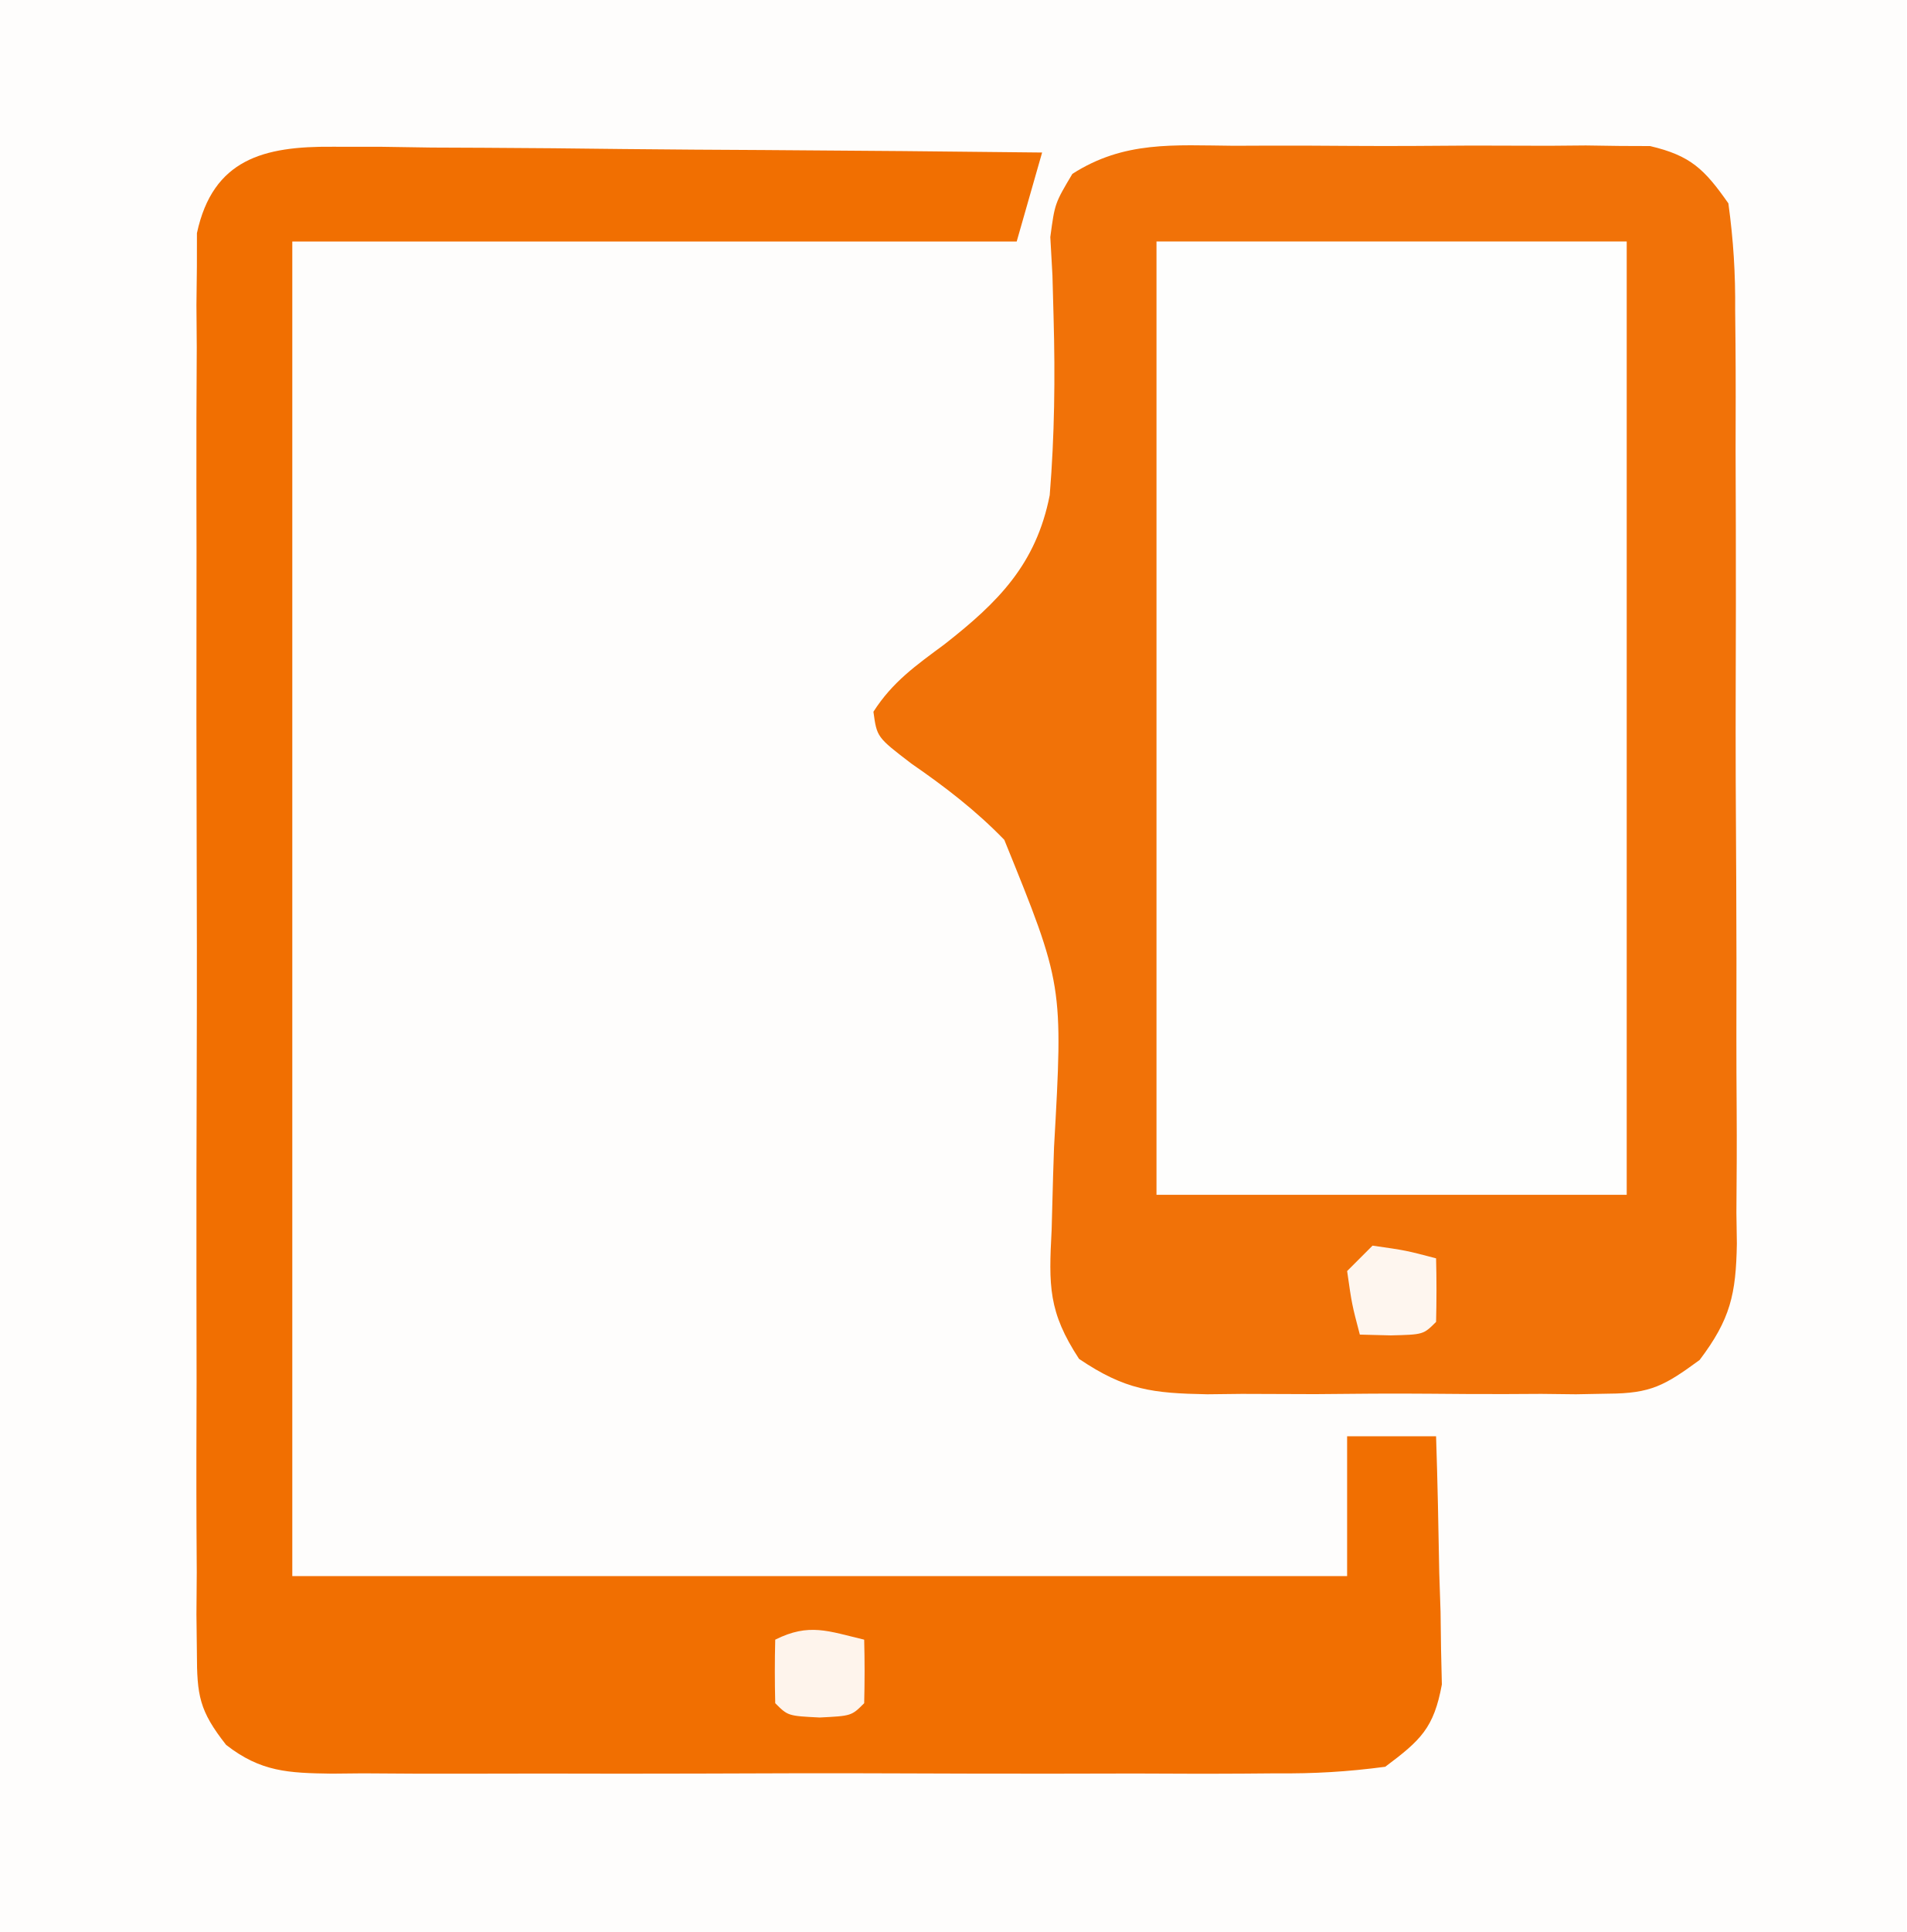
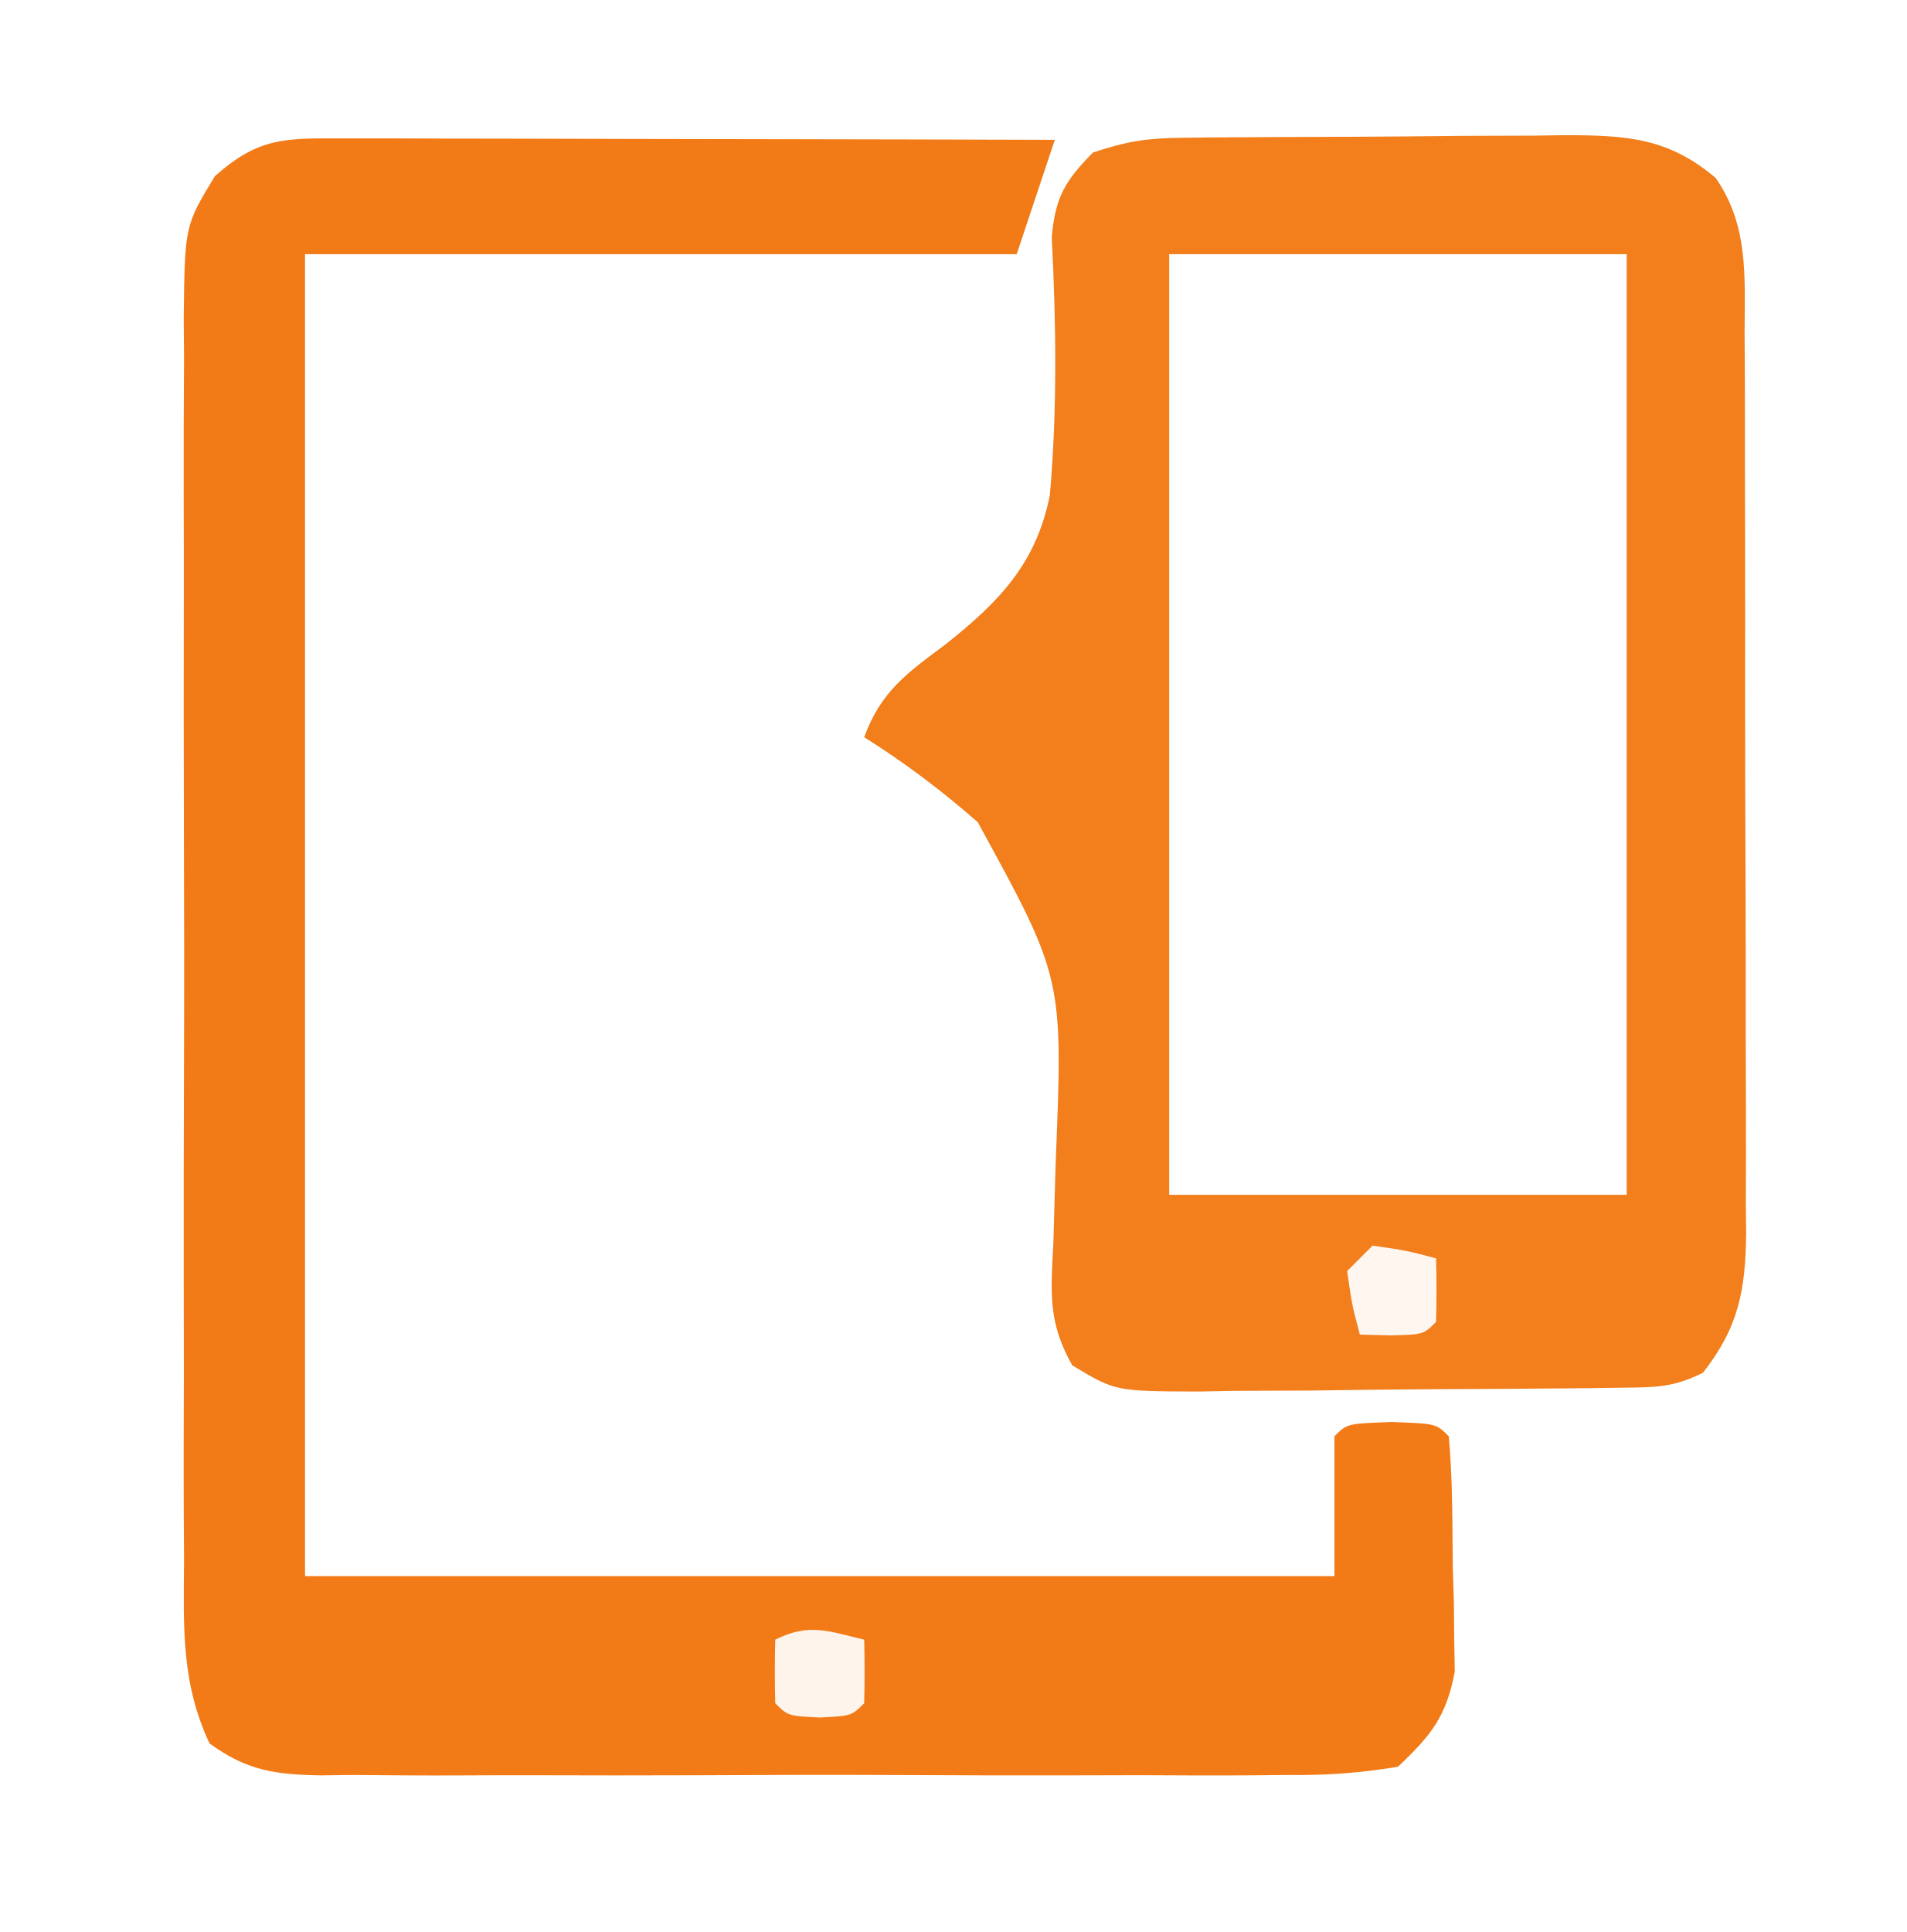
<svg xmlns="http://www.w3.org/2000/svg" version="1.1" width="150" height="152">
-   <path d="M0 0 C49.5 0 99 0 150 0 C150 50.16 150 100.32 150 152 C100.5 152 51 152 0 152 C0 101.84 0 51.68 0 0 Z " fill="#FEFDFC" transform="translate(0,0)" />
-   <path d="M0 0 C12.21 0 24.42 0 37 0 C37 24.75 37 49.5 37 75 C24.79 75 12.58 75 0 75 C0 50.25 0 25.5 0 0 Z " fill="#FEFEFD" transform="translate(91,19)" />
-   <path d="M0 0 C1.861 0 1.861 0 3.761 0.001 C5.11 0.021 6.459 0.042 7.808 0.063 C9.192 0.071 10.576 0.077 11.961 0.081 C15.597 0.096 19.233 0.135 22.87 0.179 C26.583 0.22 30.297 0.239 34.011 0.259 C41.292 0.302 48.573 0.37 55.854 0.454 C55.194 2.764 54.534 5.074 53.854 7.454 C35.044 7.454 16.234 7.454 -3.146 7.454 C-3.146 42.104 -3.146 76.754 -3.146 112.454 C24.244 112.454 51.634 112.454 79.854 112.454 C79.854 108.824 79.854 105.194 79.854 101.454 C82.164 101.454 84.474 101.454 86.854 101.454 C86.971 105.037 87.042 108.62 87.104 112.204 C87.138 113.22 87.172 114.236 87.206 115.282 C87.225 116.752 87.225 116.752 87.245 118.251 C87.266 119.152 87.287 120.052 87.309 120.98 C86.679 124.41 85.646 125.363 82.854 127.454 C79.877 127.849 77.27 128.001 74.294 127.972 C73.432 127.979 72.569 127.986 71.681 127.993 C68.832 128.011 65.985 127.999 63.136 127.985 C61.156 127.988 59.176 127.992 57.195 127.997 C53.046 128.003 48.897 127.994 44.748 127.976 C39.428 127.953 34.108 127.966 28.788 127.99 C24.7 128.004 20.611 128 16.522 127.989 C14.561 127.987 12.599 127.99 10.638 127.999 C7.896 128.009 5.156 127.994 2.415 127.972 C1.603 127.98 0.792 127.988 -0.044 127.996 C-3.453 127.945 -5.618 127.865 -8.353 125.733 C-10.465 123.048 -10.648 121.856 -10.653 118.482 C-10.665 117.481 -10.676 116.48 -10.688 115.449 C-10.68 114.357 -10.671 113.265 -10.663 112.14 C-10.67 110.985 -10.677 109.83 -10.684 108.64 C-10.702 104.817 -10.69 100.996 -10.677 97.173 C-10.679 94.52 -10.683 91.867 -10.688 89.215 C-10.696 83.653 -10.686 78.091 -10.667 72.53 C-10.645 66.102 -10.652 59.674 -10.674 53.246 C-10.692 47.725 -10.695 42.204 -10.685 36.683 C-10.678 33.386 -10.679 30.09 -10.691 26.793 C-10.701 23.118 -10.685 19.444 -10.663 15.769 C-10.671 14.676 -10.679 13.584 -10.688 12.459 C-10.676 11.458 -10.665 10.457 -10.653 9.426 C-10.652 8.557 -10.65 7.689 -10.649 6.794 C-9.394 0.96 -5.366 -0.044 0 0 Z " fill="#F16F01" transform="translate(26.14551,11.5459)" />
-   <path d="M0 0 C0.984 -0.004 1.967 -0.008 2.981 -0.012 C5.059 -0.014 7.137 -0.007 9.214 0.01 C12.395 0.031 15.573 0.01 18.754 -0.016 C20.773 -0.013 22.793 -0.008 24.812 0 C25.764 -0.008 26.715 -0.016 27.695 -0.025 C28.582 -0.012 29.47 0.001 30.385 0.014 C31.552 0.018 31.552 0.018 32.744 0.023 C35.941 0.774 37.019 1.841 38.906 4.531 C39.306 7.473 39.464 10.042 39.44 12.984 C39.453 14.26 39.453 14.26 39.466 15.563 C39.489 18.374 39.482 21.185 39.473 23.996 C39.478 25.951 39.484 27.907 39.491 29.862 C39.502 33.96 39.497 38.058 39.483 42.156 C39.465 47.407 39.489 52.656 39.524 57.907 C39.546 61.945 39.545 65.982 39.536 70.021 C39.536 71.956 39.542 73.892 39.557 75.828 C39.575 78.535 39.56 81.241 39.537 83.949 C39.555 85.147 39.555 85.147 39.573 86.369 C39.505 90.352 39.07 92.315 36.644 95.527 C33.888 97.545 32.803 98.16 29.471 98.178 C28.626 98.194 27.782 98.21 26.912 98.226 C26.013 98.216 25.114 98.206 24.188 98.195 C23.252 98.2 22.317 98.205 21.353 98.21 C19.379 98.213 17.406 98.204 15.432 98.183 C12.416 98.156 9.403 98.183 6.387 98.215 C4.466 98.212 2.546 98.205 0.625 98.195 C-0.274 98.205 -1.173 98.216 -2.099 98.226 C-6.399 98.146 -8.547 97.901 -12.186 95.443 C-14.614 91.738 -14.575 89.681 -14.344 85.281 C-14.302 83.859 -14.264 82.437 -14.229 81.014 C-14.205 80.28 -14.181 79.546 -14.156 78.79 C-13.435 66.017 -13.435 66.017 -18.07 54.605 C-20.318 52.286 -22.73 50.437 -25.383 48.605 C-28.094 46.531 -28.094 46.531 -28.367 44.527 C-26.871 42.182 -25.004 40.872 -22.789 39.232 C-18.546 35.913 -15.565 32.926 -14.496 27.493 C-14.114 22.817 -14.061 18.21 -14.191 13.521 C-14.221 12.421 -14.251 11.321 -14.281 10.188 C-14.337 9.196 -14.392 8.204 -14.449 7.182 C-14.094 4.531 -14.094 4.531 -12.713 2.211 C-8.644 -0.399 -4.738 -0.04 0 0 Z M-6.094 7.531 C-6.094 32.281 -6.094 57.031 -6.094 82.531 C6.116 82.531 18.326 82.531 30.906 82.531 C30.906 57.781 30.906 33.031 30.906 7.531 C18.696 7.531 6.486 7.531 -6.094 7.531 Z " fill="#F17208" transform="translate(97.09375,11.46875)" />
+   <path d="M0 0 C1.862 0 1.862 0 3.761 0 C5.12 0.005 6.48 0.011 7.839 0.016 C9.227 0.018 10.614 0.019 12.001 0.02 C15.654 0.024 19.307 0.034 22.96 0.045 C26.687 0.055 30.413 0.06 34.14 0.065 C41.454 0.075 48.768 0.092 56.082 0.114 C55.092 3.084 54.102 6.054 53.082 9.114 C34.602 9.114 16.122 9.114 -2.918 9.114 C-2.918 43.434 -2.918 77.754 -2.918 113.114 C23.812 113.114 50.542 113.114 78.082 113.114 C78.082 109.484 78.082 105.854 78.082 102.114 C79.082 101.114 79.082 101.114 82.582 100.989 C86.082 101.114 86.082 101.114 87.082 102.114 C87.389 105.521 87.36 108.944 87.394 112.364 C87.438 113.796 87.438 113.796 87.482 115.258 C87.49 116.185 87.499 117.112 87.507 118.067 C87.522 118.914 87.536 119.761 87.552 120.634 C86.88 124.174 85.702 125.63 83.082 128.114 C79.985 128.617 77.435 128.798 74.337 128.76 C73.456 128.769 72.574 128.778 71.665 128.787 C68.752 128.809 65.839 128.794 62.925 128.778 C60.9 128.781 58.875 128.786 56.85 128.792 C52.607 128.799 48.364 128.789 44.12 128.765 C38.679 128.737 33.239 128.753 27.798 128.783 C23.616 128.801 19.435 128.796 15.254 128.783 C13.248 128.779 11.241 128.783 9.235 128.795 C6.431 128.808 3.629 128.788 0.826 128.76 C-0.005 128.771 -0.835 128.781 -1.69 128.791 C-5.284 128.725 -7.503 128.417 -10.433 126.275 C-12.672 121.509 -12.475 117.09 -12.436 111.885 C-12.443 110.751 -12.45 109.617 -12.457 108.449 C-12.475 104.702 -12.463 100.955 -12.45 97.207 C-12.452 94.603 -12.456 91.999 -12.461 89.395 C-12.469 83.938 -12.459 78.481 -12.44 73.023 C-12.418 66.72 -12.425 60.416 -12.447 54.113 C-12.468 48.041 -12.465 41.97 -12.454 35.899 C-12.451 33.318 -12.454 30.738 -12.464 28.157 C-12.474 24.552 -12.458 20.947 -12.436 17.342 C-12.448 15.74 -12.448 15.74 -12.461 14.105 C-12.378 6.869 -12.378 6.869 -10.011 2.974 C-6.576 -0.081 -4.528 -0.009 0 0 Z " fill="#F27B17" transform="translate(26.91846,10.88647)" />
+   <path d="M0 0 C0.804 -0.01 1.609 -0.019 2.438 -0.029 C3.303 -0.033 4.169 -0.038 5.061 -0.042 C5.955 -0.048 6.849 -0.053 7.77 -0.059 C9.661 -0.069 11.553 -0.075 13.444 -0.079 C16.332 -0.089 19.22 -0.12 22.108 -0.151 C23.946 -0.158 25.785 -0.163 27.624 -0.167 C28.485 -0.179 29.347 -0.192 30.234 -0.204 C34.939 -0.187 38.229 -0.014 41.975 3.161 C44.578 6.905 44.264 10.956 44.25 15.339 C44.255 16.16 44.26 16.982 44.265 17.828 C44.279 20.542 44.278 23.256 44.276 25.97 C44.28 27.858 44.284 29.746 44.289 31.634 C44.296 35.591 44.296 39.547 44.291 43.504 C44.285 48.573 44.302 53.641 44.325 58.71 C44.34 62.609 44.341 66.508 44.338 70.407 C44.338 72.276 44.343 74.144 44.353 76.013 C44.366 78.627 44.359 81.24 44.347 83.854 C44.355 84.625 44.363 85.395 44.371 86.189 C44.327 90.682 43.77 93.596 40.975 97.161 C38.655 98.321 37.265 98.306 34.681 98.338 C33.793 98.351 32.905 98.364 31.99 98.377 C31.029 98.384 30.067 98.392 29.077 98.399 C28.09 98.407 27.104 98.416 26.087 98.424 C23.997 98.438 21.908 98.448 19.818 98.456 C16.62 98.474 13.423 98.517 10.225 98.562 C8.196 98.572 6.168 98.58 4.139 98.587 C2.703 98.613 2.703 98.613 1.238 98.64 C-5.265 98.619 -5.265 98.619 -8.653 96.579 C-10.556 93.225 -10.348 90.883 -10.142 87.044 C-10.097 85.623 -10.057 84.203 -10.021 82.782 C-9.999 82.046 -9.977 81.31 -9.954 80.551 C-9.373 66.104 -9.373 66.104 -16.094 53.842 C-18.953 51.342 -21.806 49.184 -25.025 47.161 C-23.719 43.563 -21.633 42.097 -18.632 39.862 C-14.424 36.52 -11.501 33.534 -10.416 28.123 C-9.823 21.35 -9.923 14.597 -10.267 7.812 C-9.979 4.658 -9.229 3.401 -7.025 1.161 C-4.341 0.266 -2.756 0.027 0 0 Z M-1.025 9.161 C-1.025 33.581 -1.025 58.001 -1.025 83.161 C10.855 83.161 22.735 83.161 34.975 83.161 C34.975 58.741 34.975 34.321 34.975 9.161 C23.095 9.161 11.215 9.161 -1.025 9.161 Z " fill="#F27E1C" transform="translate(93.0249,10.83887)" />
  <path d="M0 0 C0.043 1.666 0.041 3.334 0 5 C-1 6 -1 6 -3.5 6.125 C-6 6 -6 6 -7 5 C-7.041 3.334 -7.043 1.666 -7 0 C-4.333 -1.333 -2.833 -0.671 0 0 Z " fill="#FEF4EC" transform="translate(68,129)" />
  <path d="M0 0 C2.625 0.375 2.625 0.375 5 1 C5.043 2.666 5.041 4.334 5 6 C4 7 4 7 1.438 7.062 C0.231 7.032 0.231 7.032 -1 7 C-1.625 4.625 -1.625 4.625 -2 2 C-1.34 1.34 -0.68 0.68 0 0 Z " fill="#FEF6EF" transform="translate(108,98)" />
</svg>
